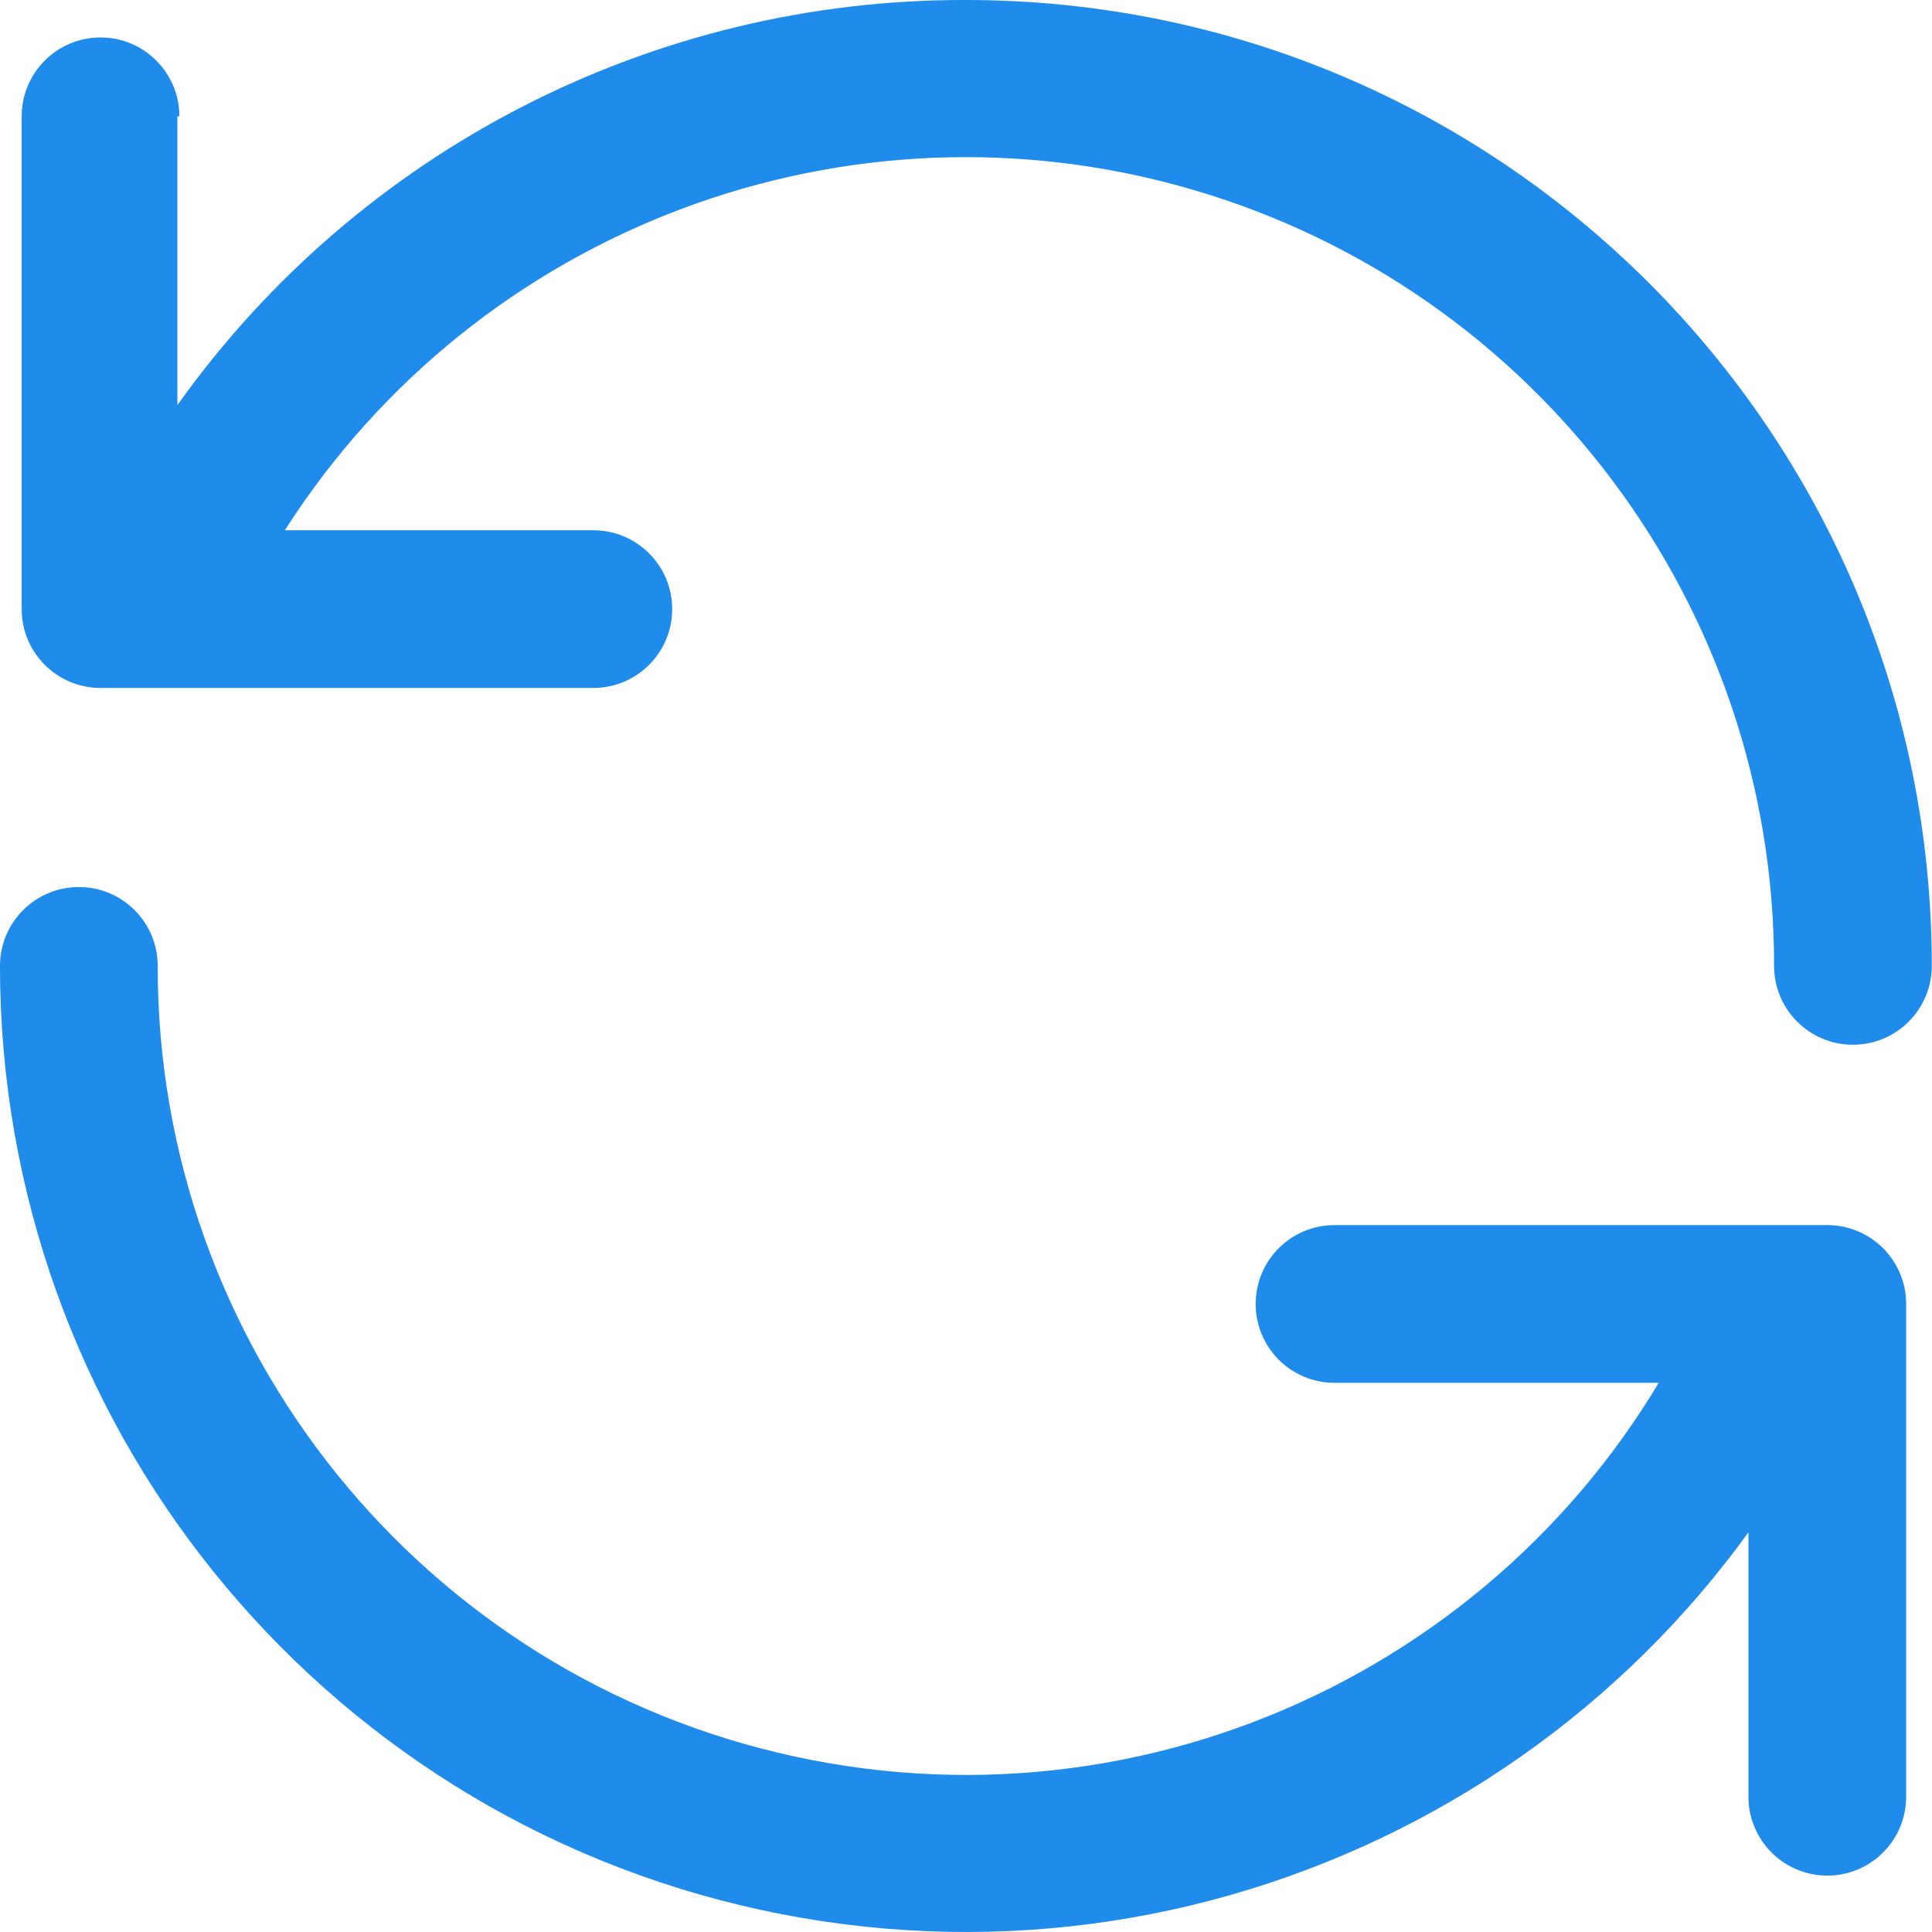
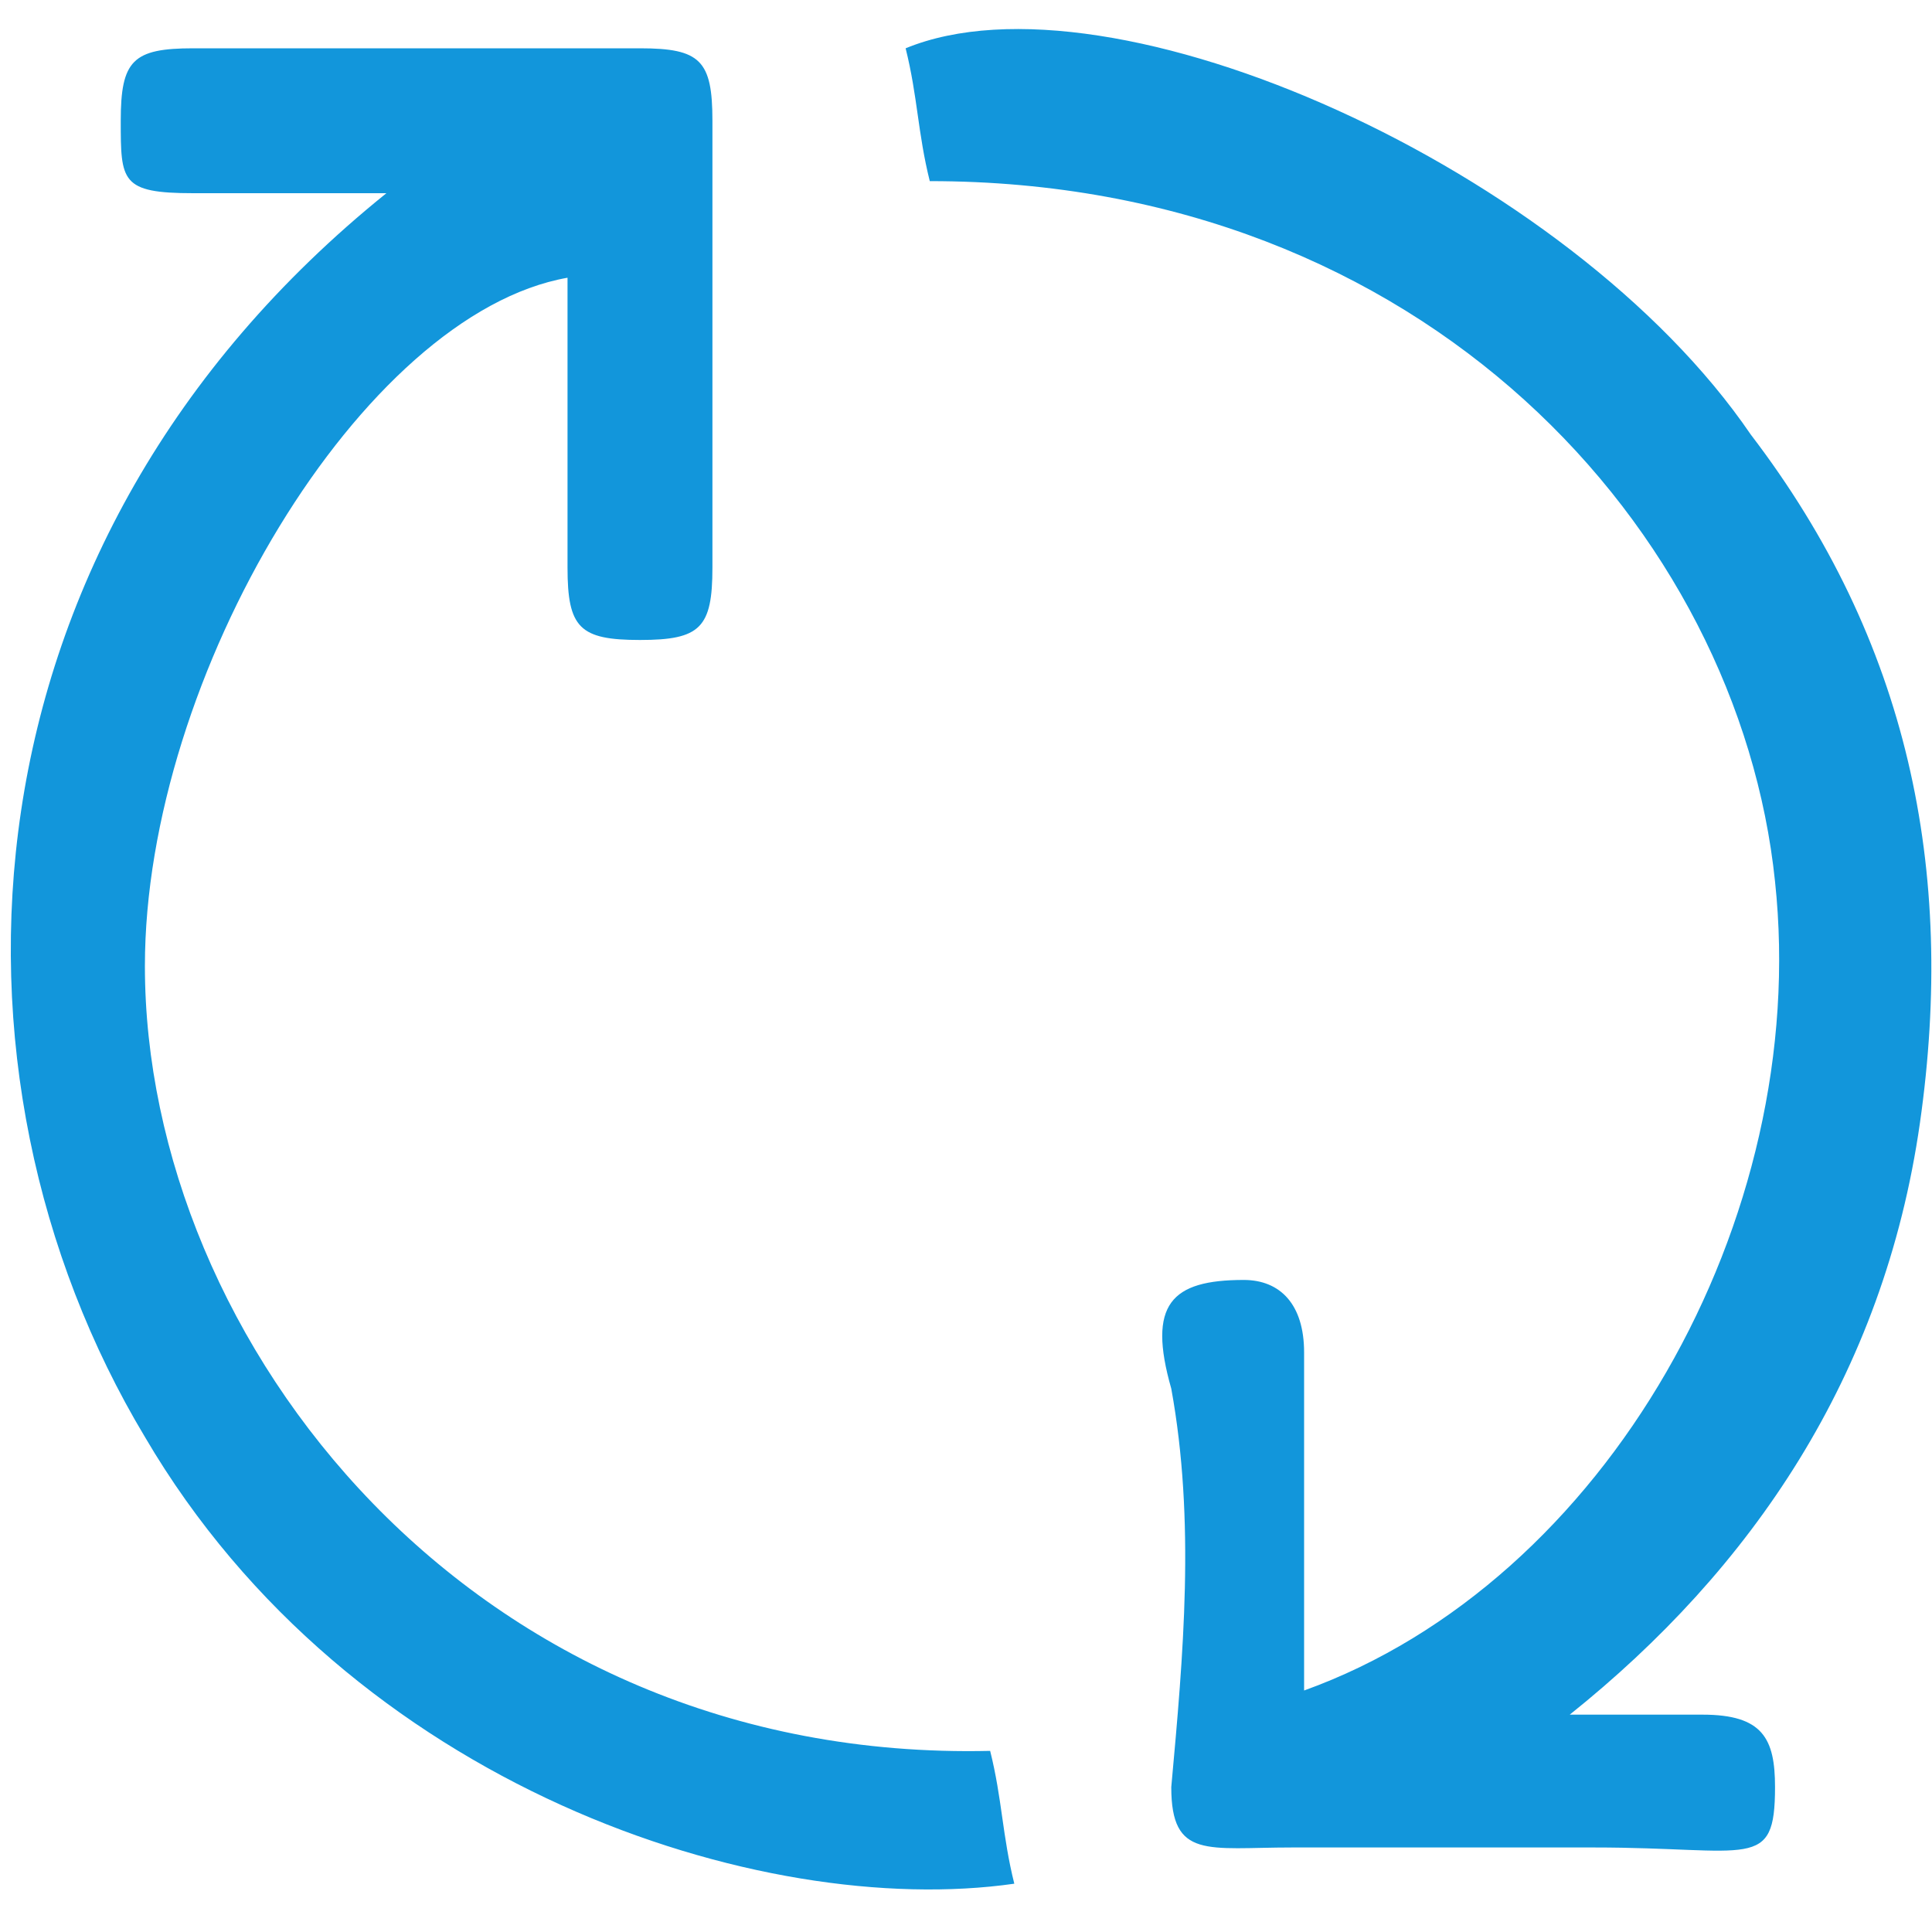
- <svg xmlns="http://www.w3.org/2000/svg" t="1735232964934" class="icon" viewBox="0 0 1024 1024" version="1.1" p-id="12392" width="32" height="32">
-   <path d="M41.791 470.152a41.791 41.791 0 0 1 41.791 41.791 428.359 428.359 0 0 0 818.584 177.09 41.791 41.791 0 0 1 75.746 35A511.941 511.941 0 0 1 0 511.944 41.791 41.791 0 0 1 41.791 470.152z m926.719 179.18a41.791 41.791 0 0 1 41.791 41.791v261.195a41.791 41.791 0 1 1-83.582 0v-219.403h-219.403a41.791 41.791 0 0 1 0-83.582h261.195zM511.941 0.002a511.941 511.941 0 0 1 511.941 511.941 41.791 41.791 0 0 1-83.582 0A428.359 428.359 0 0 0 150.971 281.048h163.508a41.791 41.791 0 0 1 0 83.582h-261.195a41.791 41.791 0 0 1-41.791-41.791v-261.195a41.791 41.791 0 0 1 83.582 0H94.03v153.06A511.419 511.419 0 0 1 511.941 0.002z" fill="#1F8CEB" p-id="12393" />
+ <svg xmlns="http://www.w3.org/2000/svg" t="1783926122399" class="icon" viewBox="0 0 1024 1024" version="1.1" p-id="4032" width="256" height="256">
+   <path d="M1017.6 595.2c19.2-134.4-6.4-256-89.6-364.8C832 89.6 588.8-19.2 480 25.6c6.4 25.6 6.4 44.8 12.8 70.4 262.4 0 428.8 185.6 448 371.2 19.2 179.2-89.6 371.2-249.6 428.8v-179.2c0-25.6-12.8-38.4-32-38.4-38.4 0-51.2 12.8-38.4 57.6 12.8 70.4 6.4 140.8 0 211.2 0 38.4 19.2 32 64 32h160c83.2 0 96 12.8 96-32 0-25.6-6.4-38.4-38.4-38.4H832c96-76.8 166.4-179.2 185.6-313.6zM76.8 512c0-153.6 115.2-345.6 224-364.8v153.6c0 32 6.4 38.4 38.4 38.4s38.4-6.4 38.4-38.4V64c0-32-6.4-38.4-38.4-38.4H102.4C70.4 25.6 64 32 64 64s0 38.4 38.4 38.4h102.4c-230.4 185.6-243.2 467.2-128 659.2 108.8 185.6 326.4 256 460.8 236.8-6.4-25.6-6.4-44.8-12.8-70.4-275.2 6.4-448-217.6-448-416z" p-id="4033" fill="#1296db" />
</svg>
